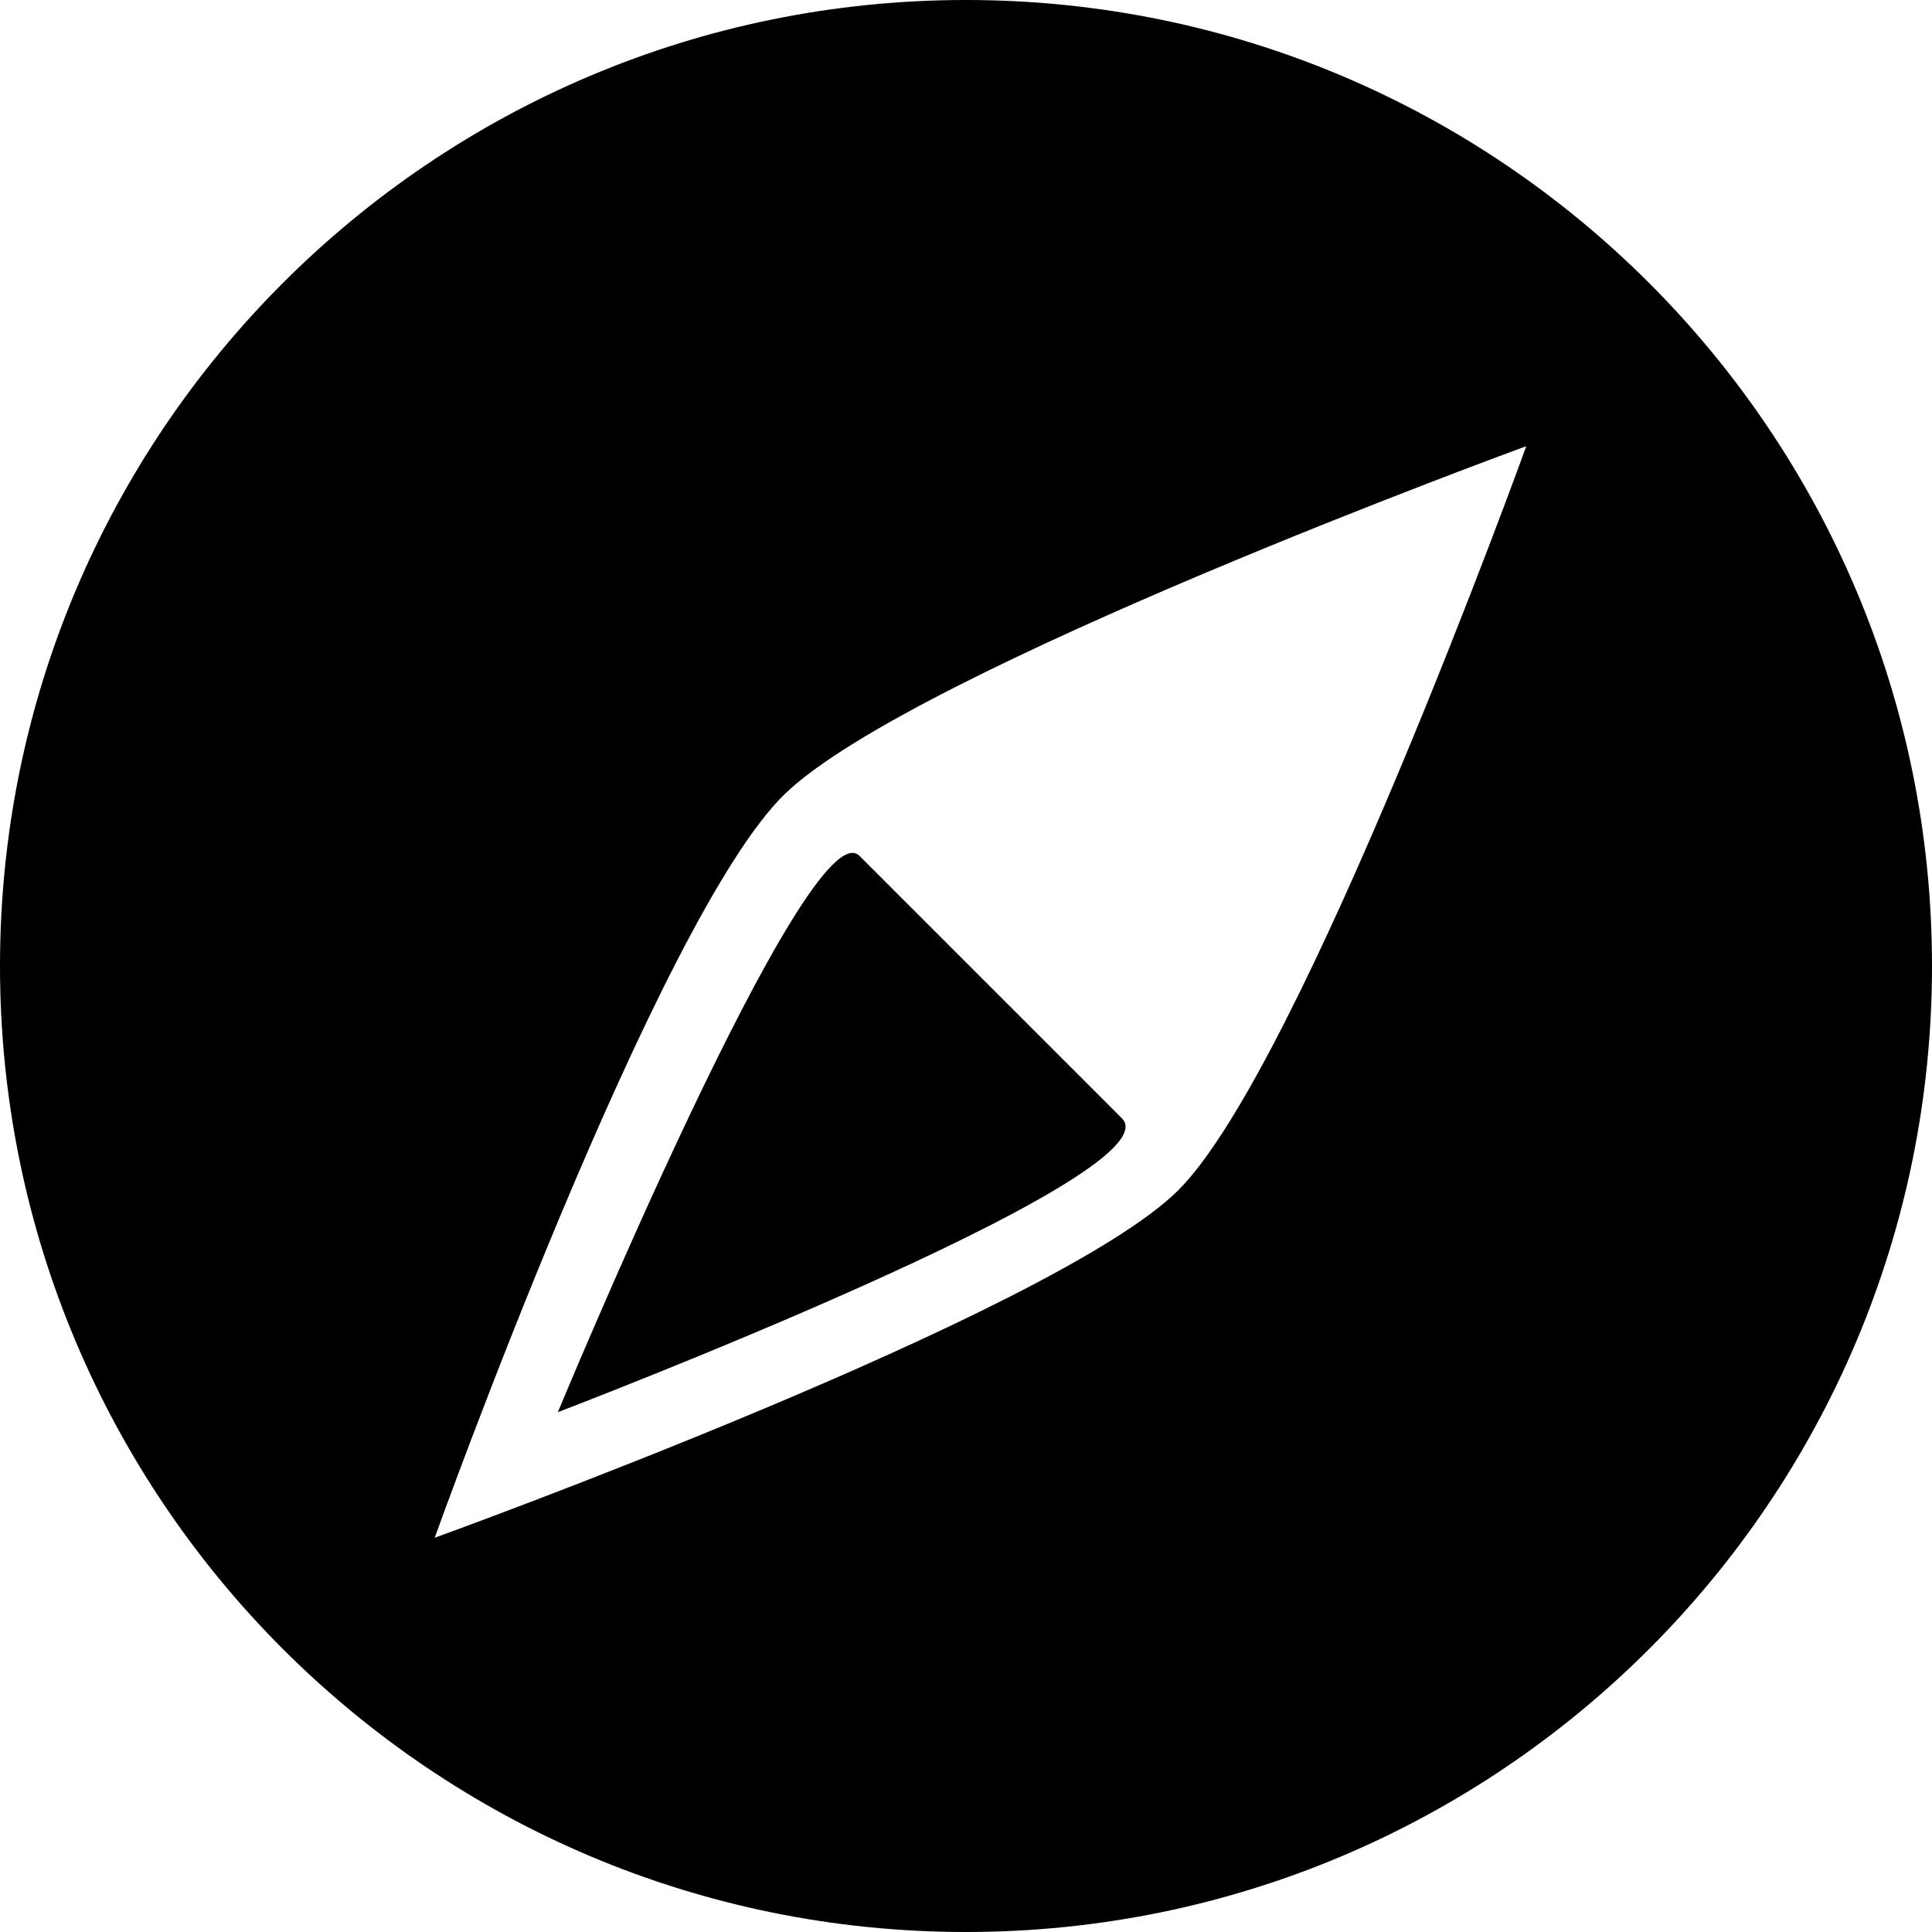
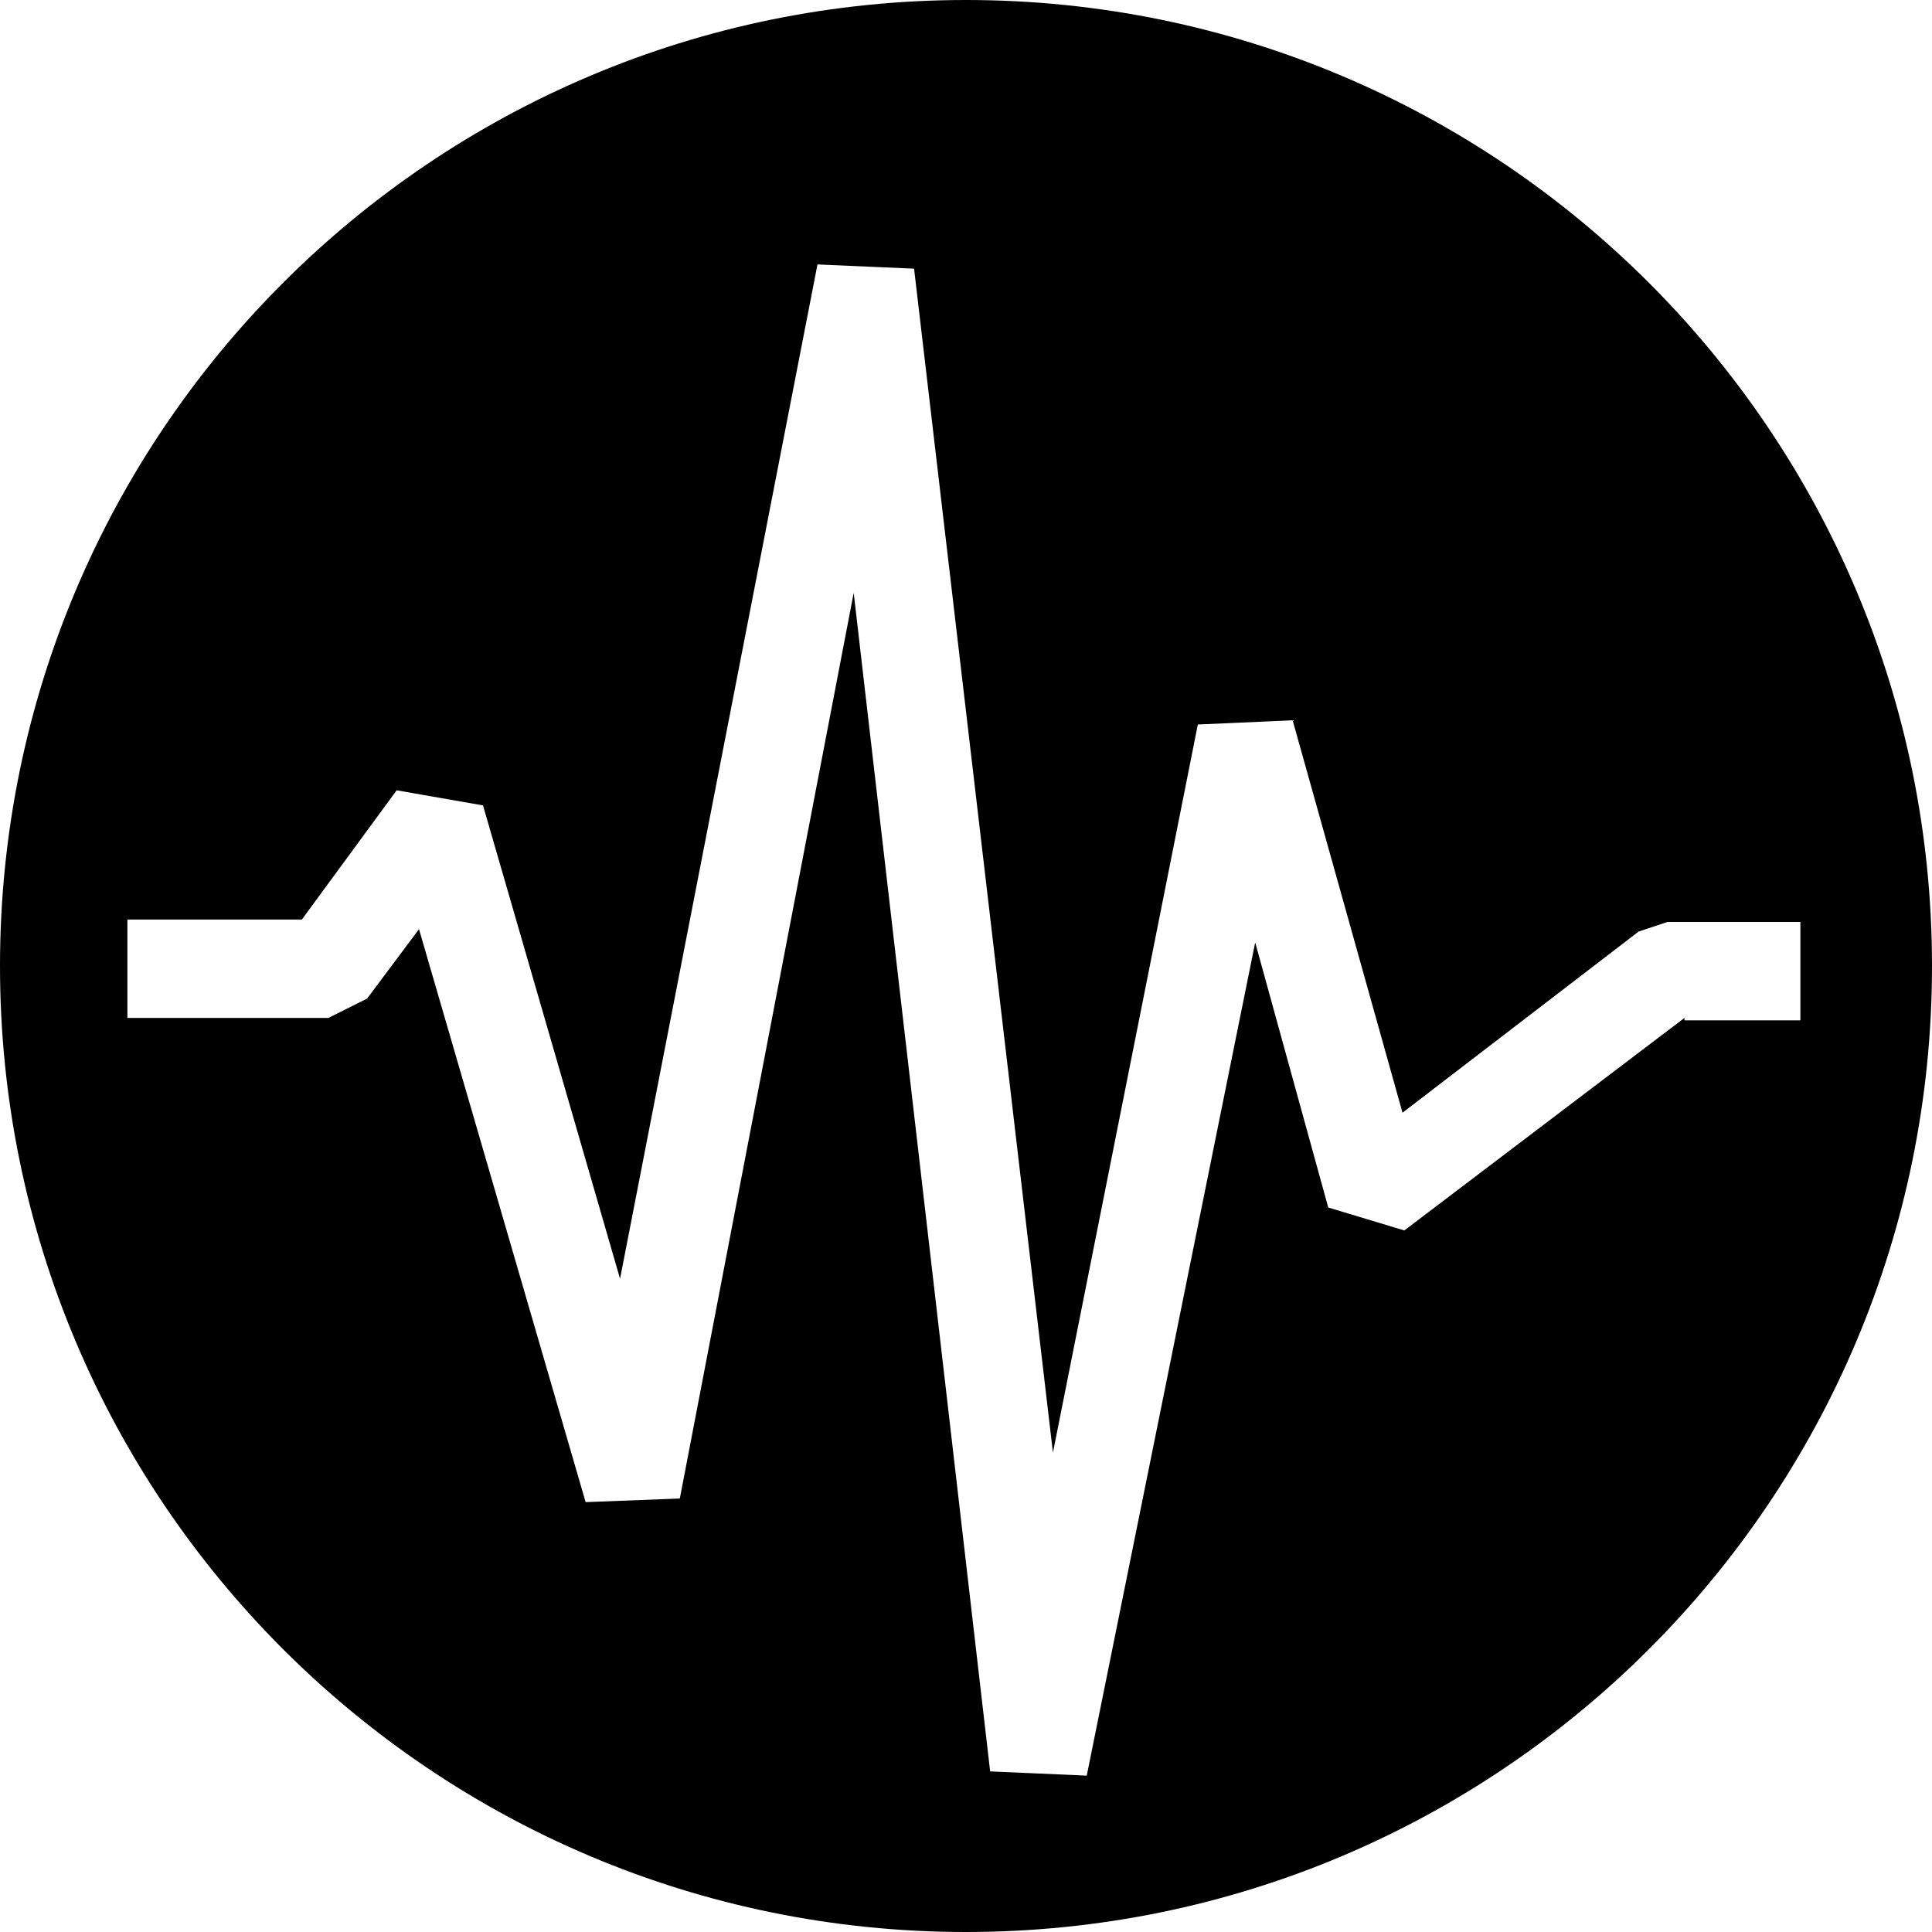
<svg xmlns="http://www.w3.org/2000/svg" viewBox="0 0 32 32">
-   <path d="M18.59,18.53l-4.35-4.35c-.83-.87-5,9.21-5,9.21S19.46,19.49,18.59,18.53ZM16,0A16,16,0,1,0,32,16,16,16,0,0,0,16,0Zm3.52,19.71C17.47,21.76,7.2,25.47,7.2,25.47S10.88,15.2,13,13.15,25.28,7.39,25.28,7.39,21.57,17.66,19.52,19.71Z" />
+   <path d="M16,0A16,16,0,1,0,32,16,16,16,0,0,0,16,0ZM27.9,16.86l-4.64,3.52L22,20l-1.21-4.39L18,29.41l-1.6-.07L14.14,9.82l-2.88,15-1.56.06L6.94,15.39l-.86,1.15-.64.32H2.11V15.23H5l1.57-2.14L8,13.34l2.27,7.84,3.27-16.8,1.6.07,2.3,19.61L19.84,12l1.57-.07,1.82,6.5,3.91-3,.48-.16h2.2V16.9l-1.92,0Z" />
</svg>
